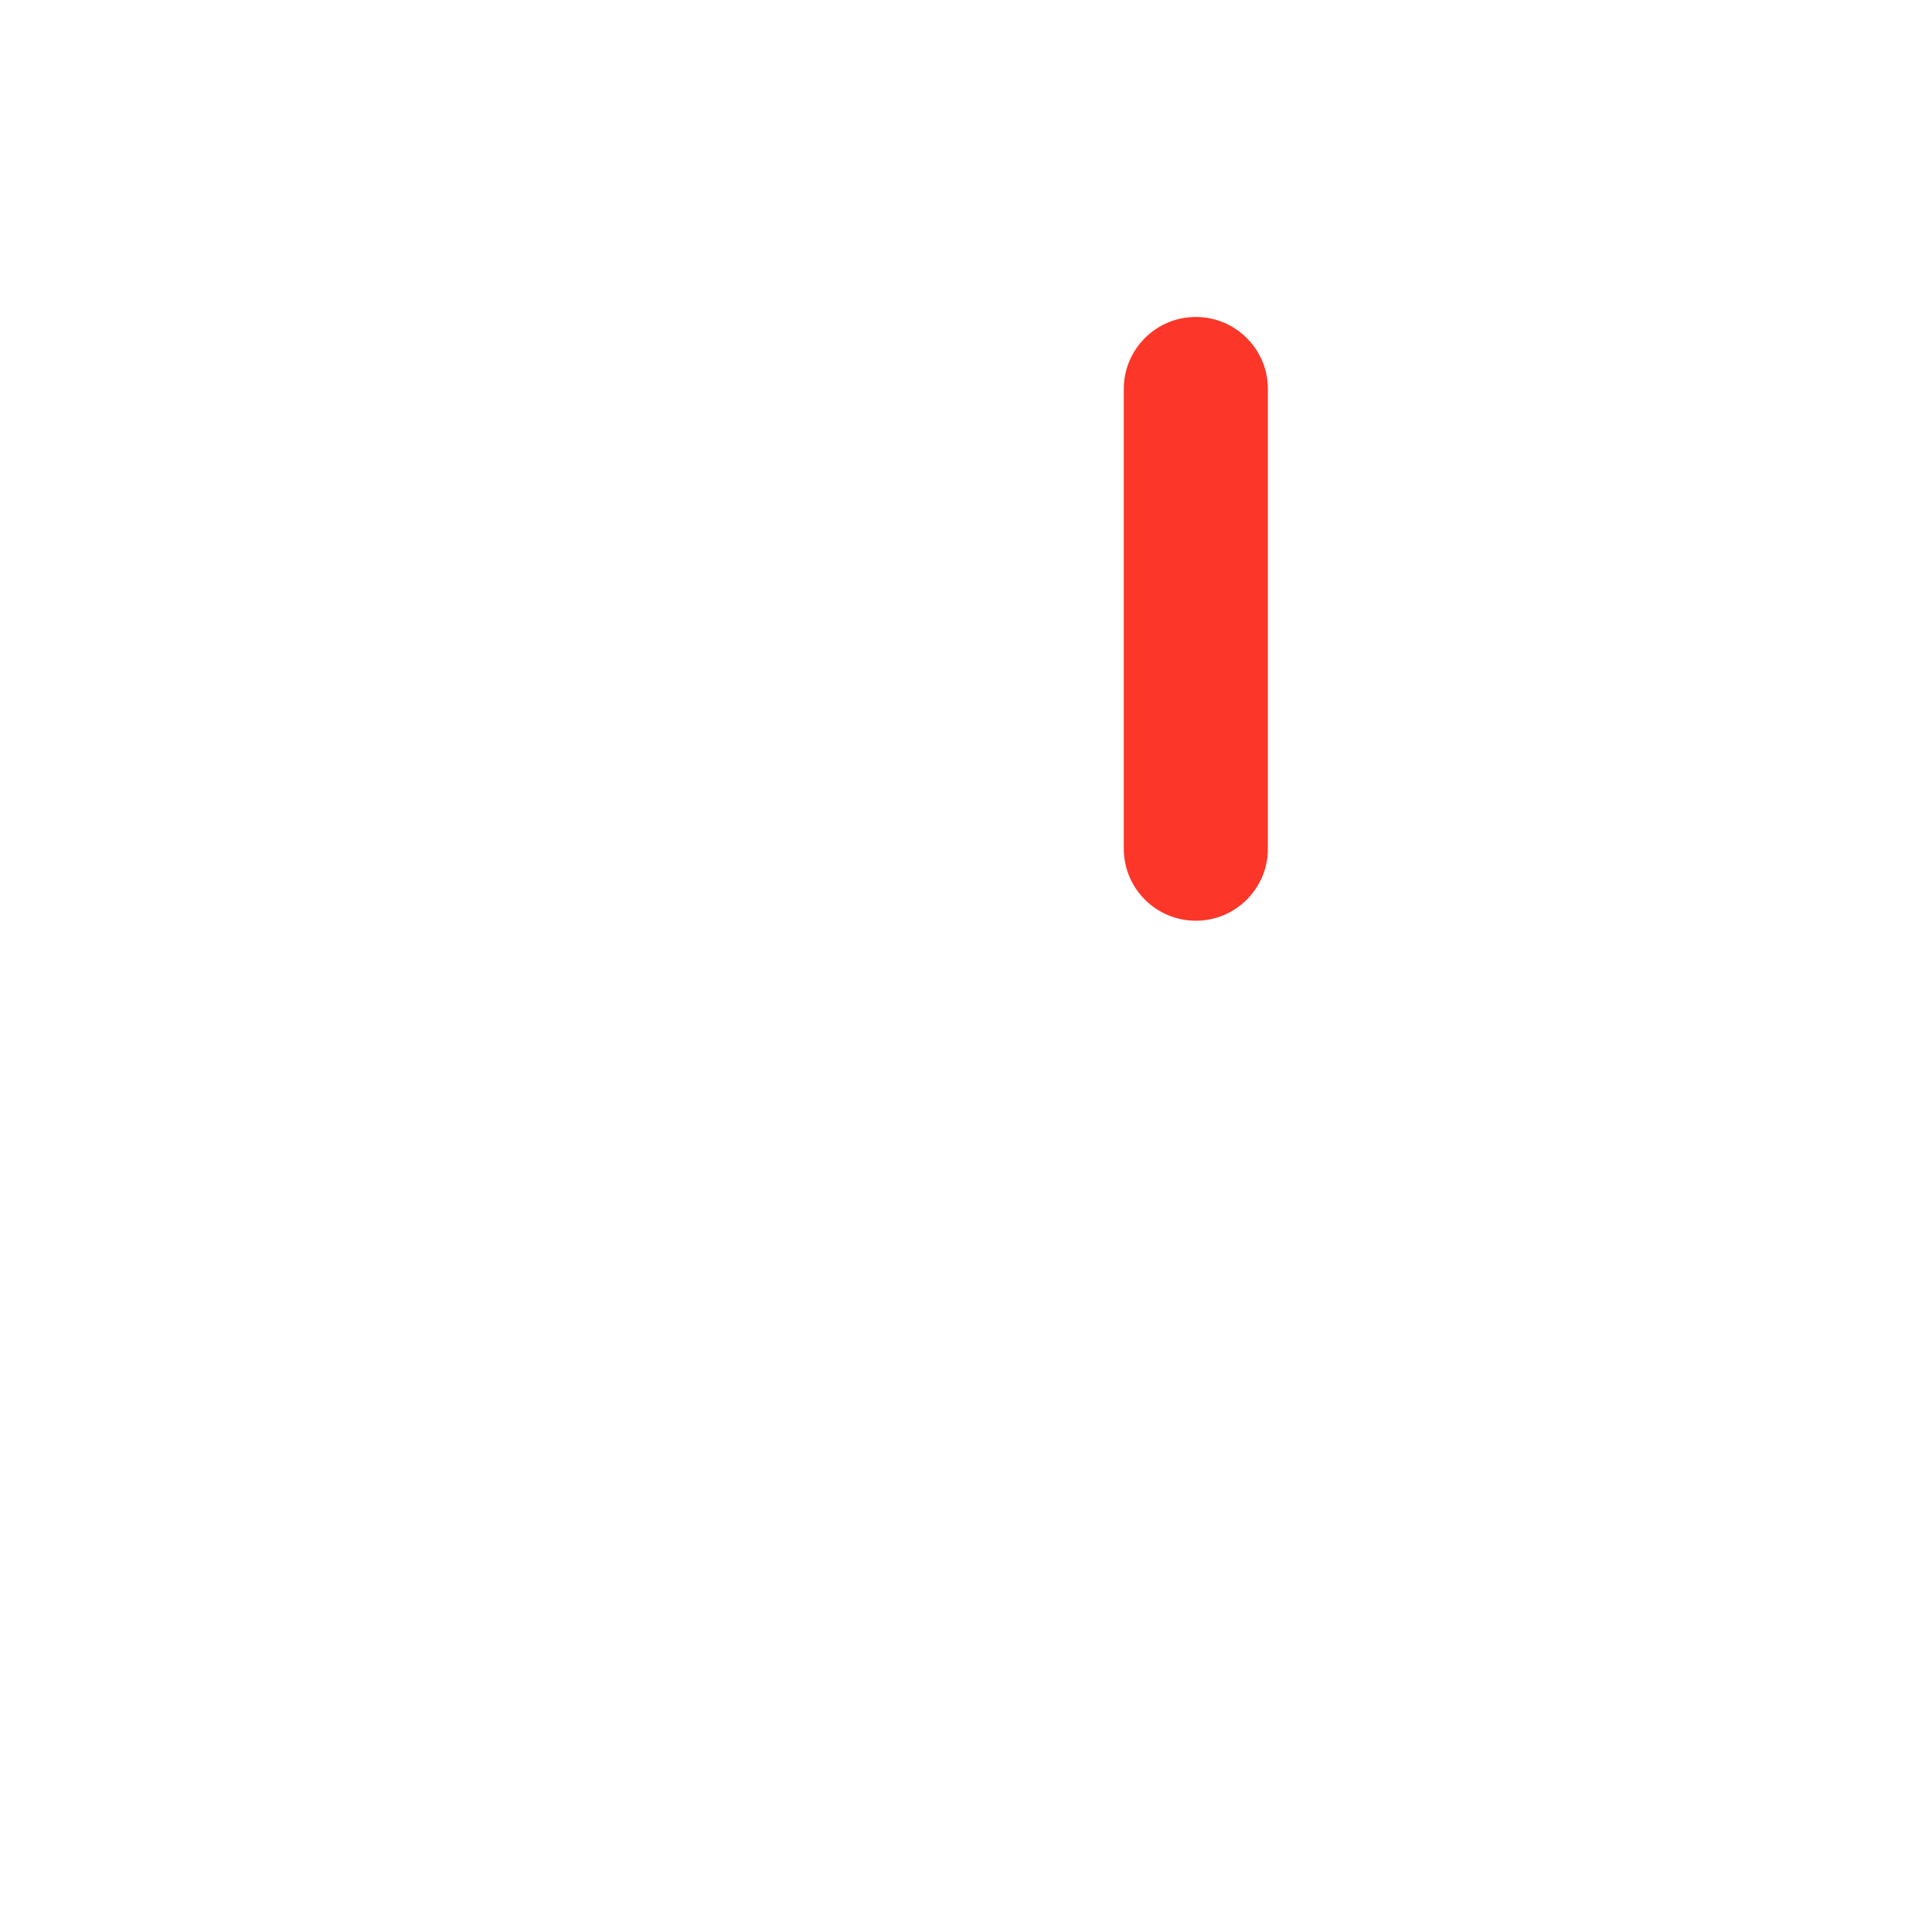
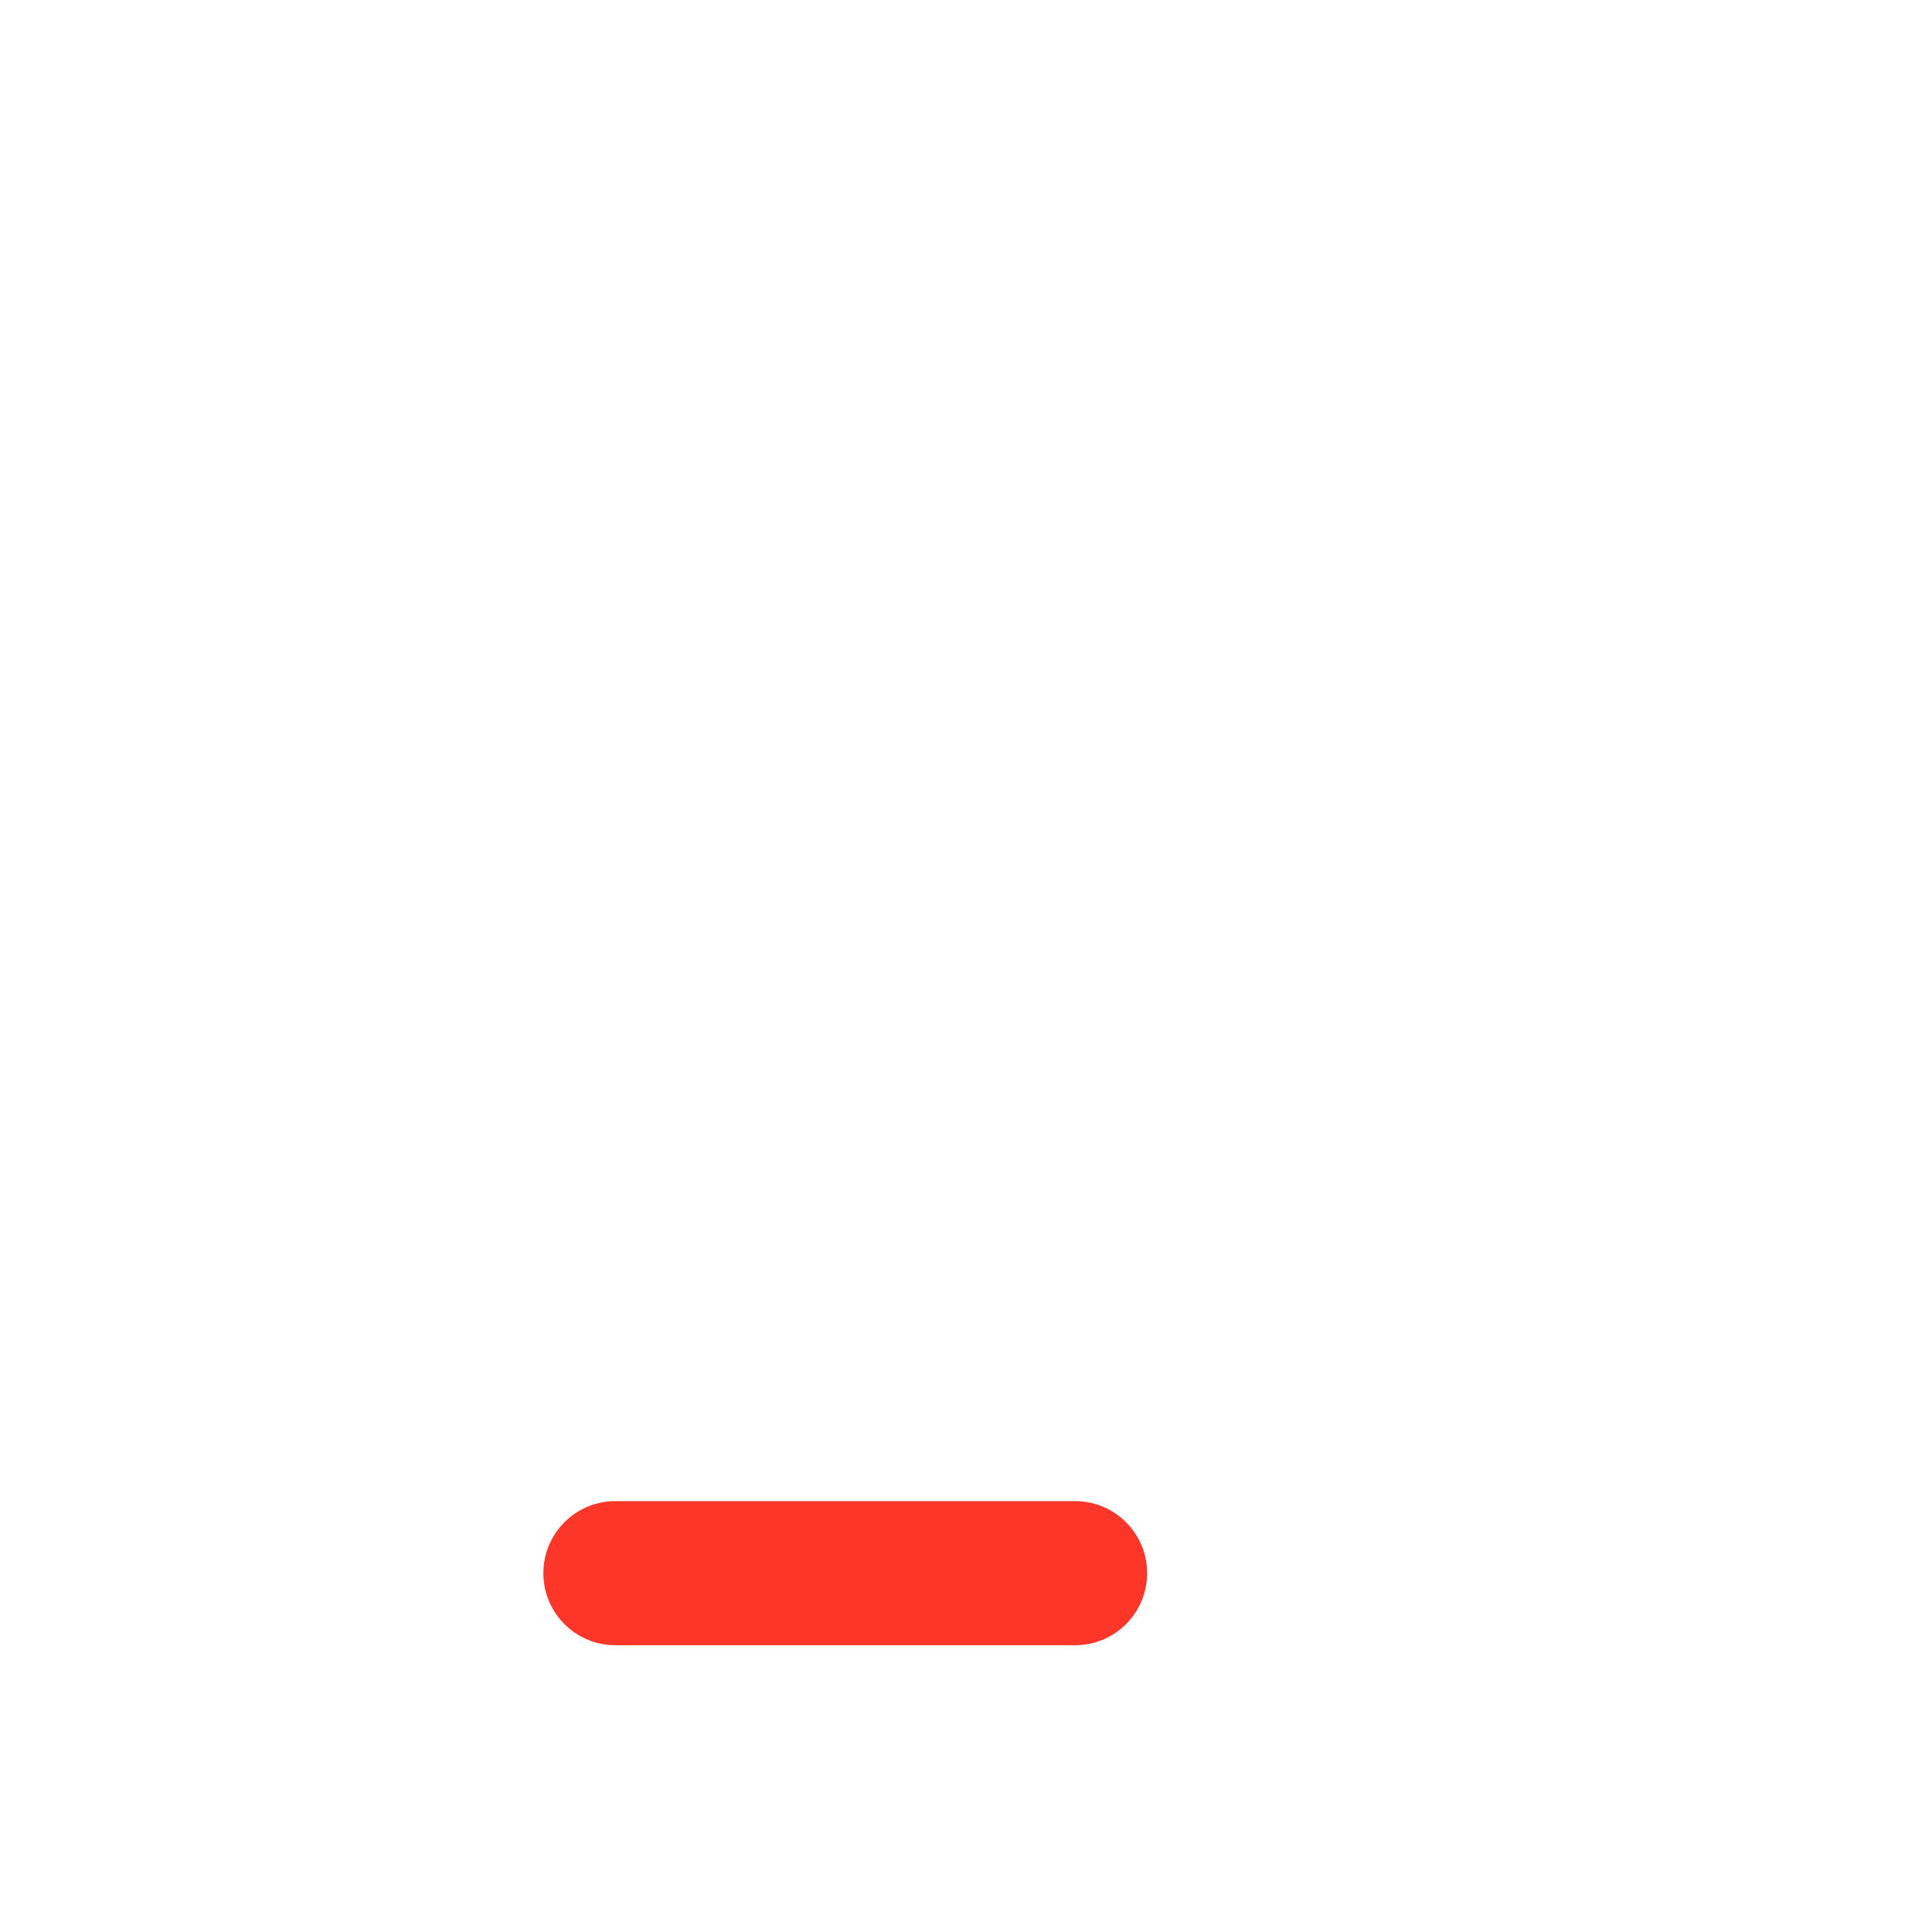
<svg xmlns="http://www.w3.org/2000/svg" width="64px" height="64px" id="svg2985" version="1.1">
  <defs id="defs2987">
    <filter id="filter3987" color-interpolation-filters="sRGB">
      <feGaussianBlur id="feGaussianBlur3989" stdDeviation="5" result="result91" />
      <feComposite id="feComposite3991" in2="result91" in="SourceGraphic" operator="over" />
    </filter>
    <filter id="filter3892" color-interpolation-filters="sRGB">
      <feGaussianBlur id="feGaussianBlur3894" stdDeviation="5" result="result91" />
      <feComposite id="feComposite3896" in2="result91" in="SourceGraphic" operator="over" />
    </filter>
  </defs>
  <g id="layer1">
-     <rect style="fill:#fc3426;fill-opacity:0.988;stroke:none" id="rect3921-1" width="20" height="4.773" x="10.5" y="-42" ry="2.386" transform="matrix(0,1,-1,0,0,0)" />
+     <rect style="fill:#fc3426;fill-opacity:0.988;stroke:none" id="rect3921-0" width="20" height="4.773" x="18" y="49.727" ry="2.386" />
  </g>
</svg>
